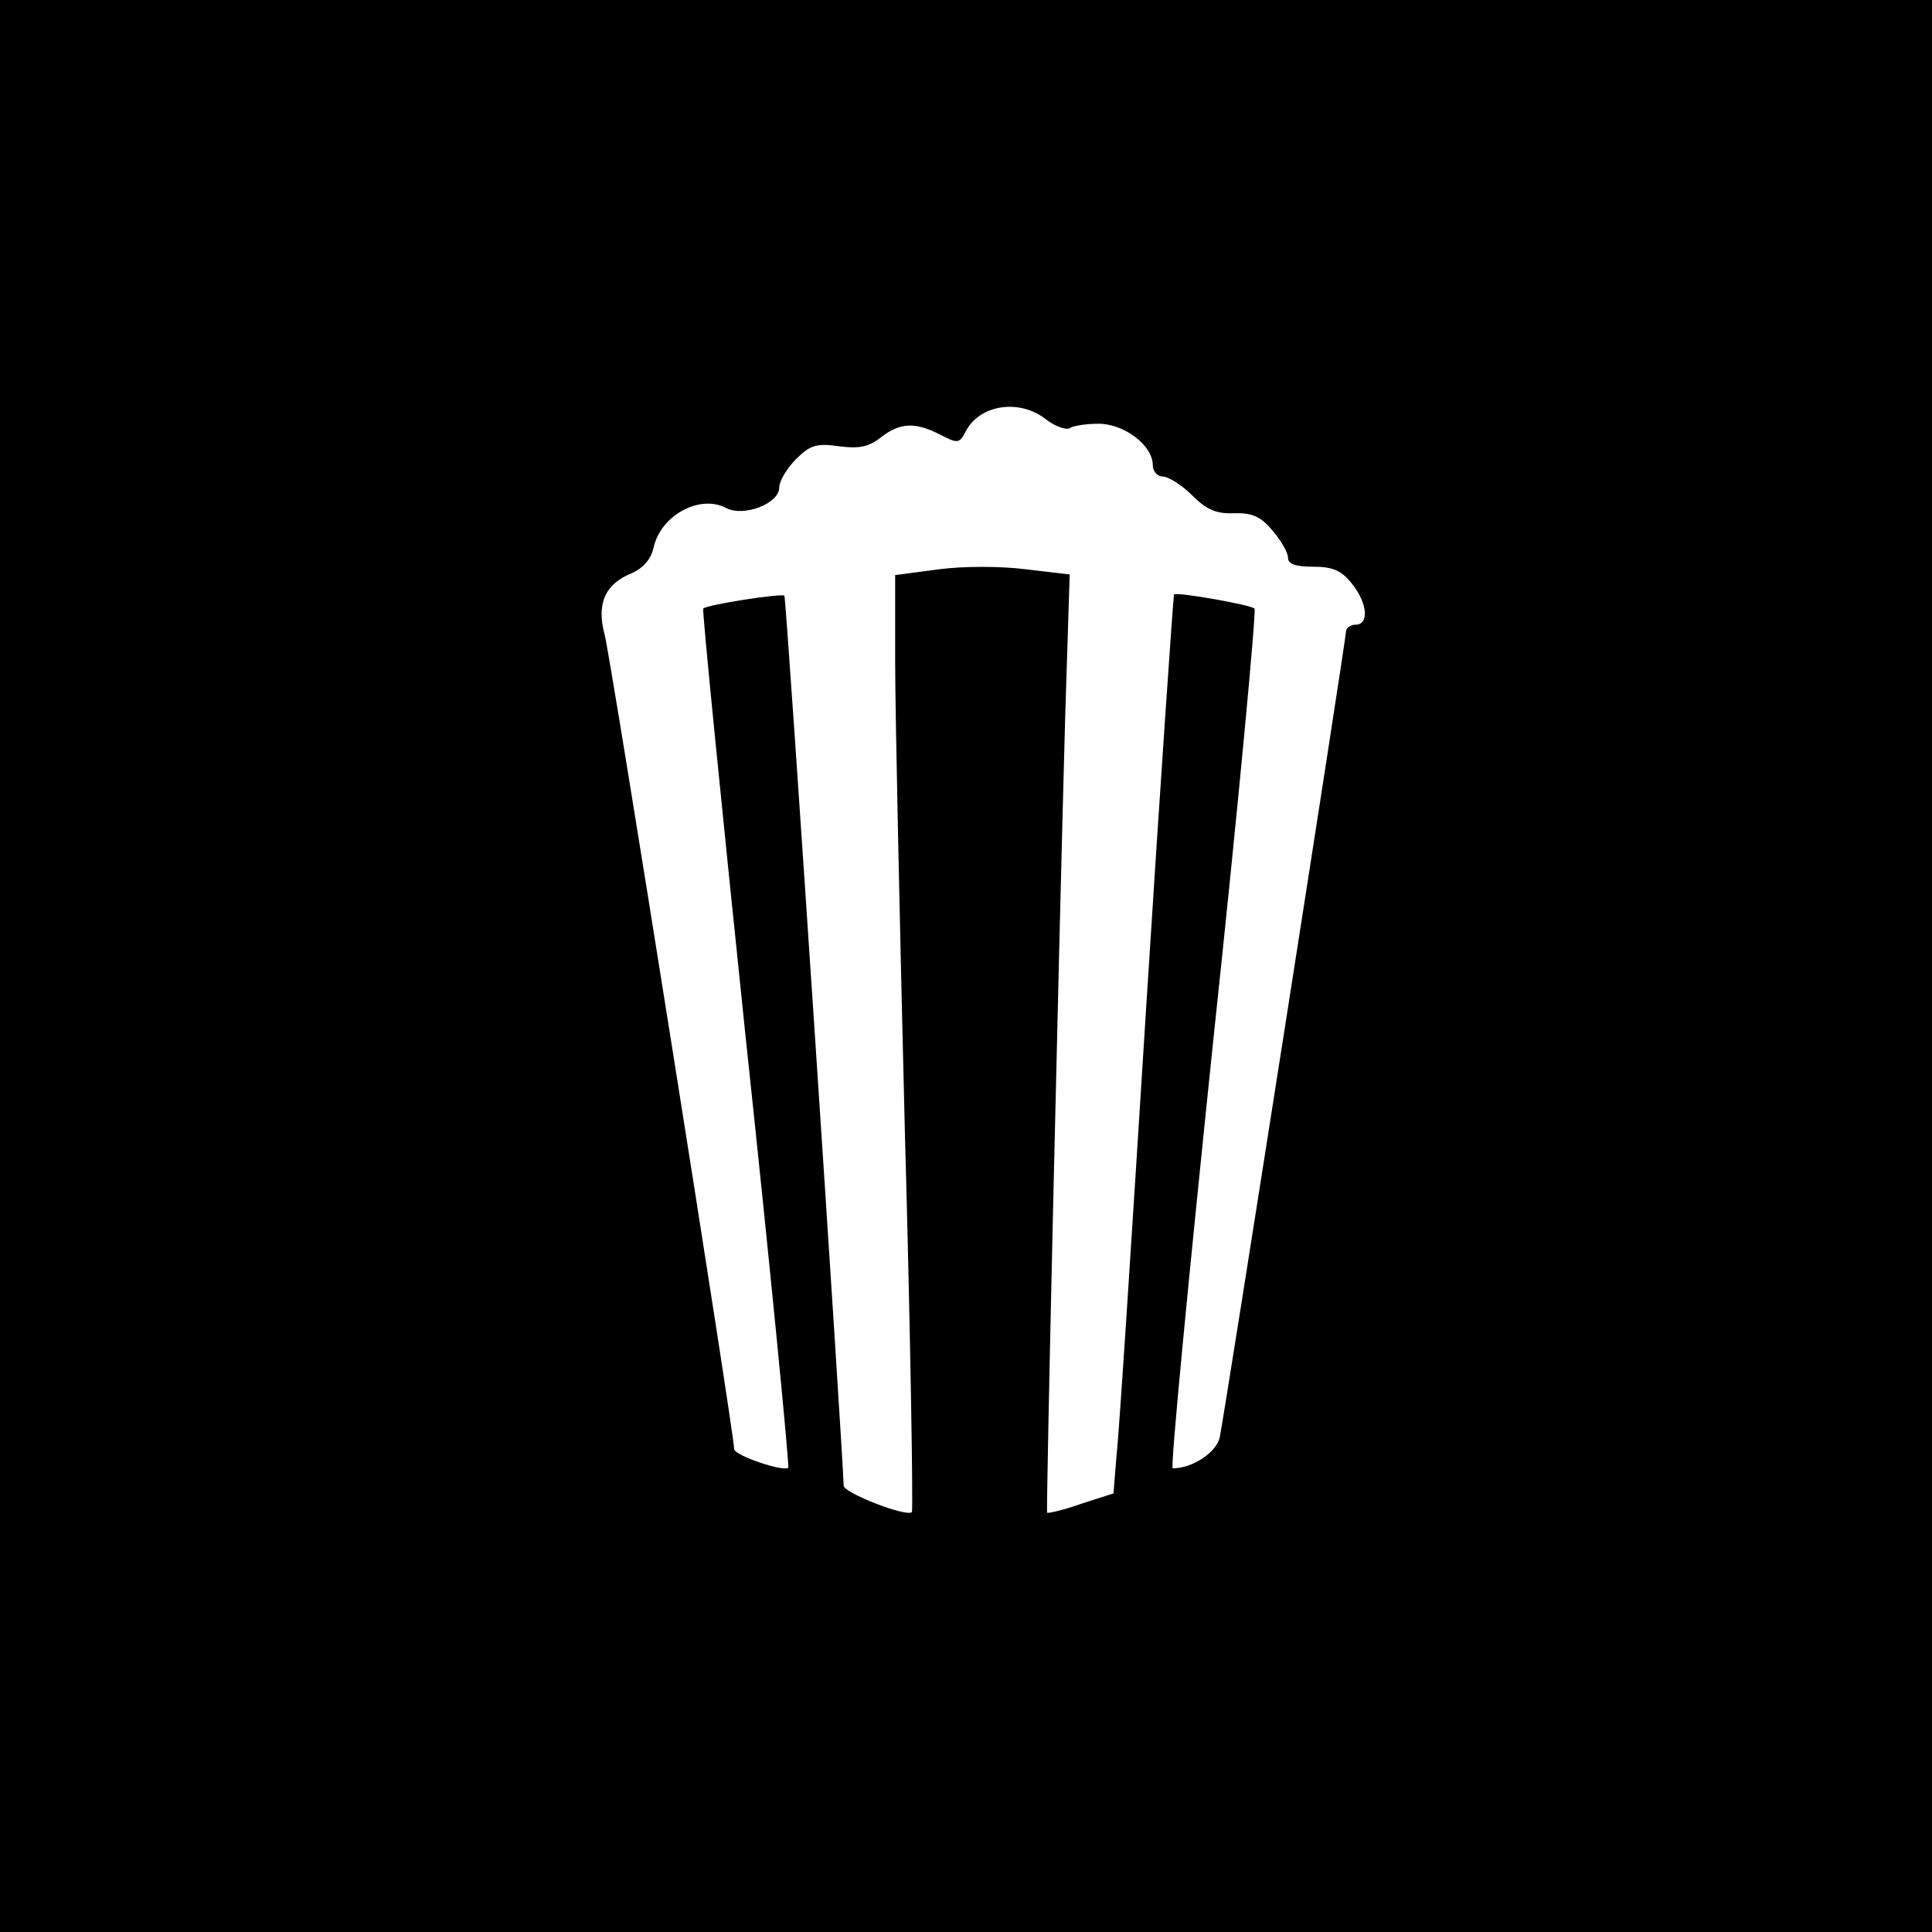
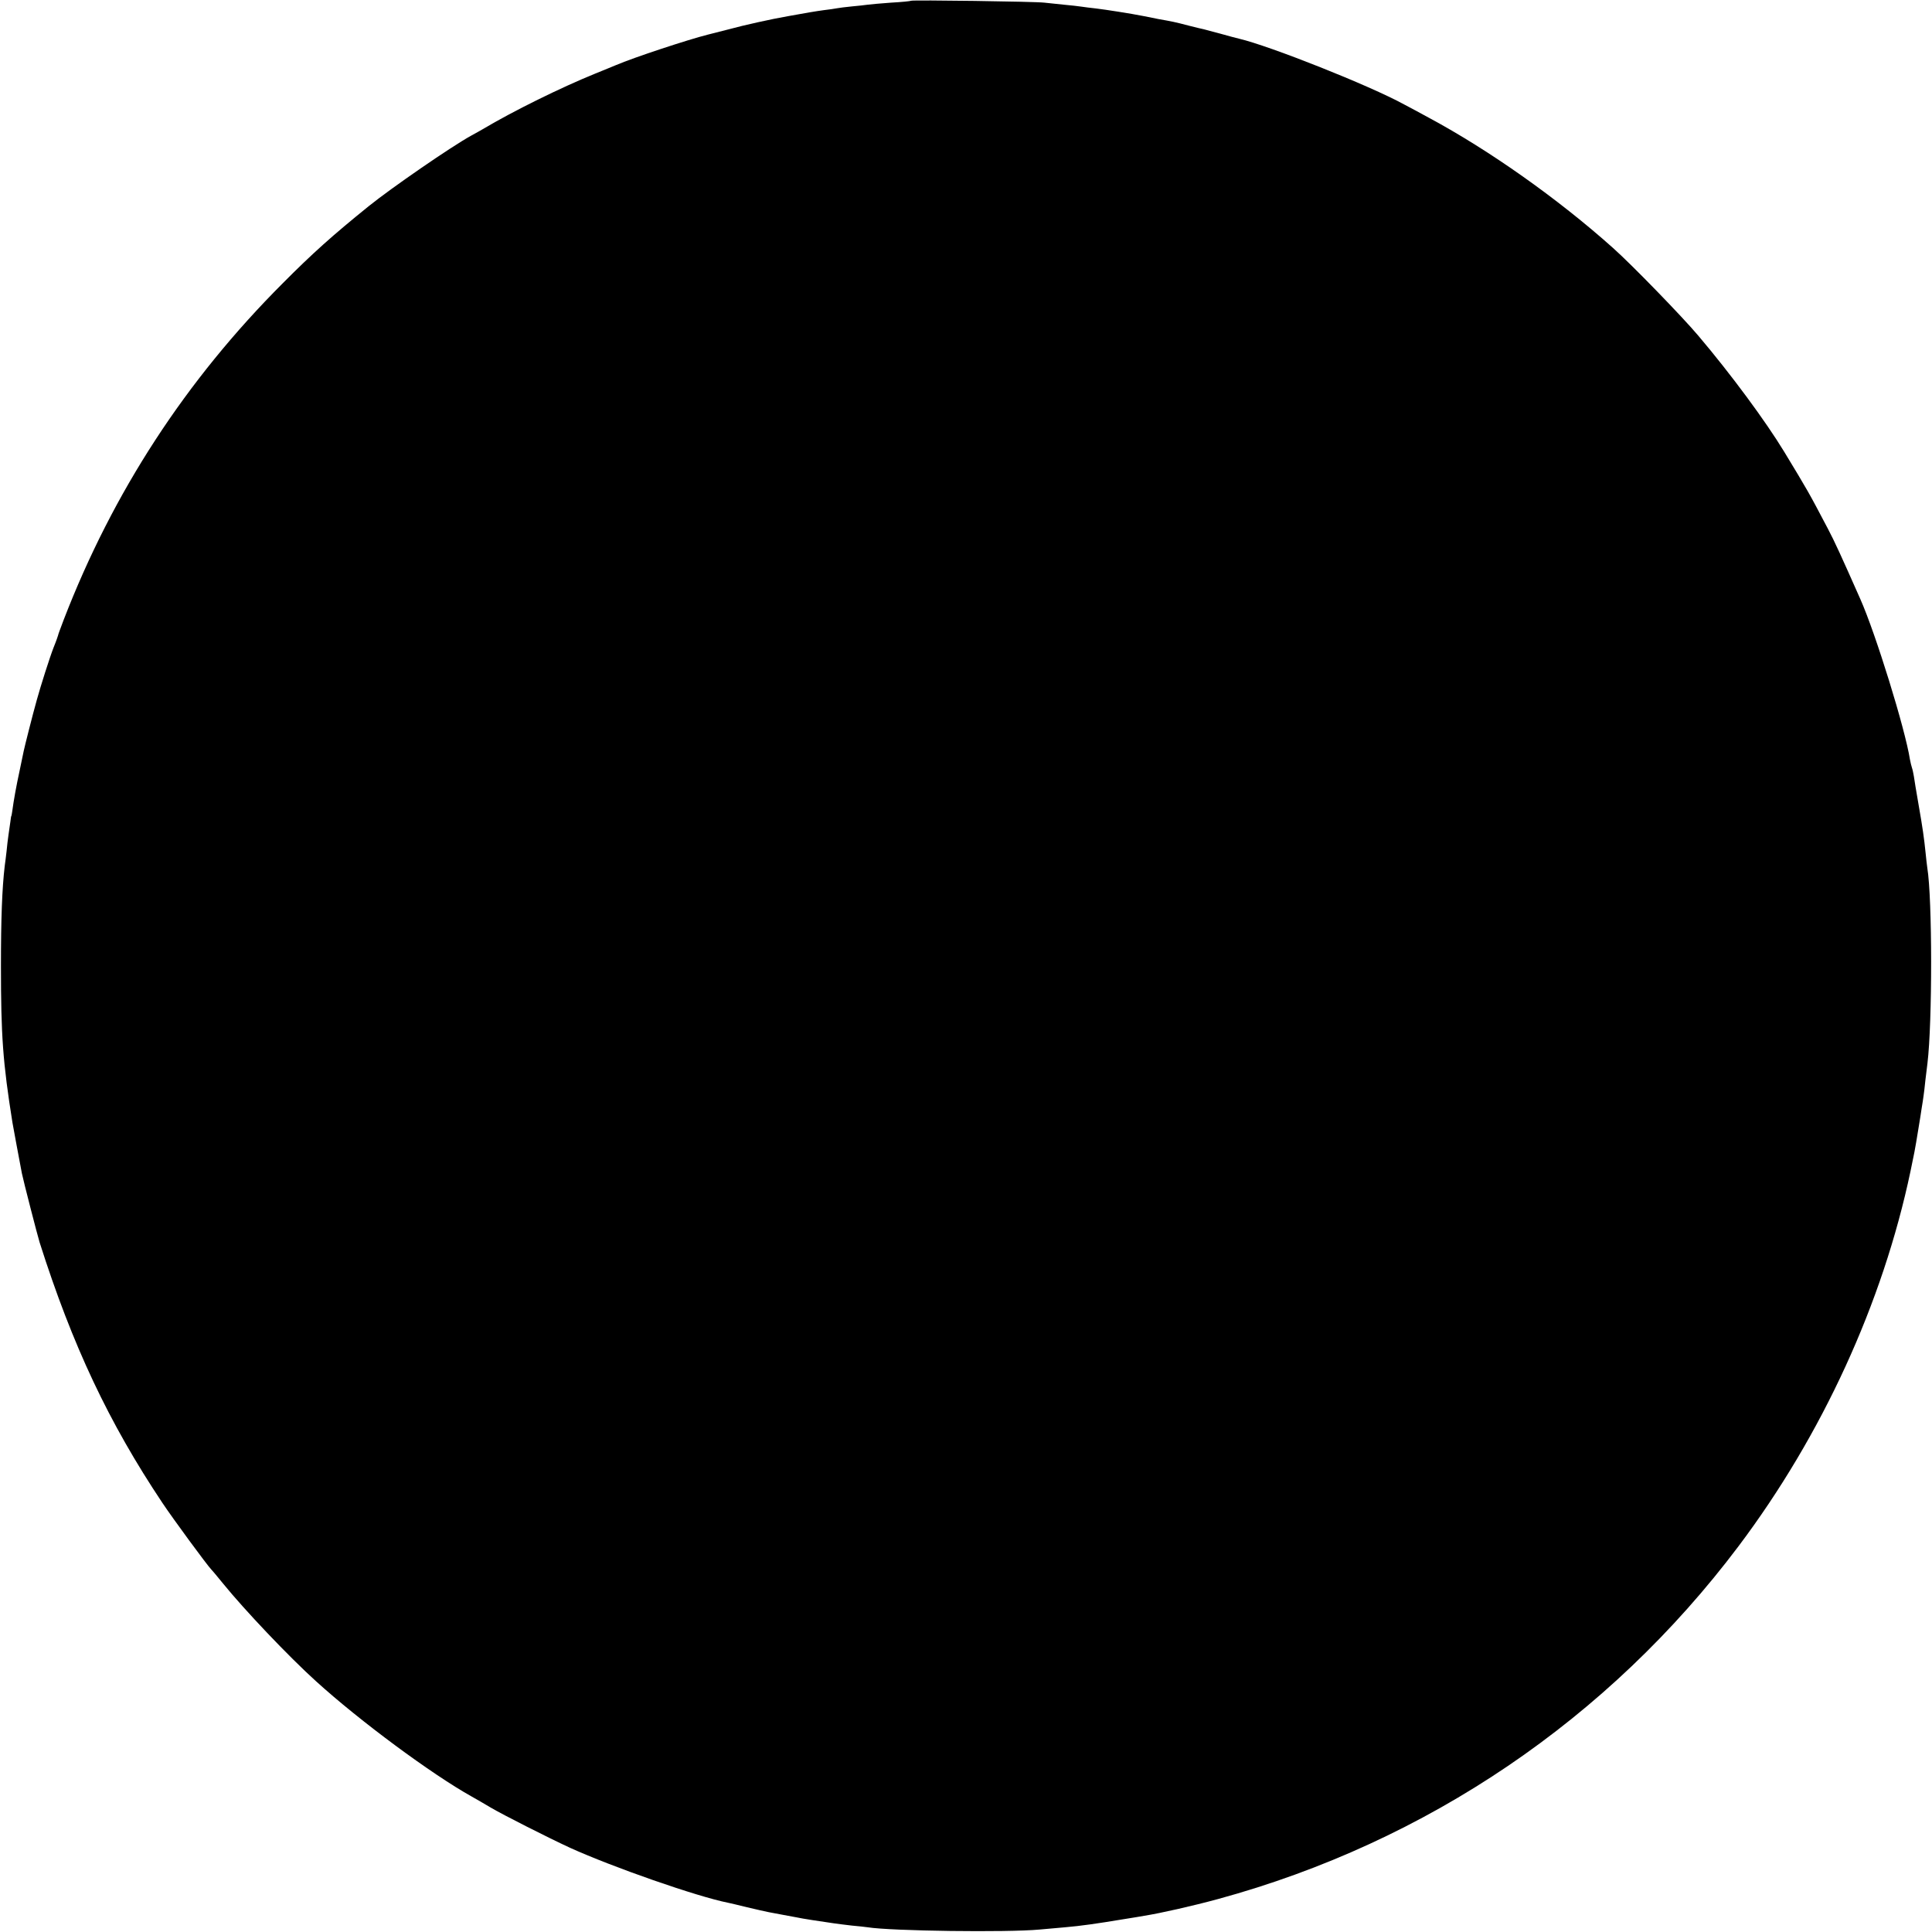
- <svg xmlns="http://www.w3.org/2000/svg" version="1.0" width="300pt" height="300pt" viewBox="0 0 300 300" preserveAspectRatio="xMidYMid meet">
-   <g transform="translate(0,300) scale(0.1,-0.1)" fill="#000000" stroke="none">
-     <path d="M0 1500 l0 -1500 1500 0 1500 0 0 1500 0 1500 -1500 0 -1500 0 0 -1500z m1624 849 c14 -11 31 -17 37 -14 5 4 26 7 45 7 40 0 84 -34 84 -64 0 -10 7 -18 16 -18 8 0 29 -13 45 -29 22 -22 37 -29 65 -28 28 1 42 -5 60 -27 13 -15 24 -34 24 -42 0 -10 12 -14 39 -14 31 0 44 -6 60 -26 25 -31 27 -64 6 -64 -8 0 -15 -5 -15 -11 0 -12 -187 -1206 -196 -1251 -5 -23 -42 -48 -73 -48 -4 0 25 299 63 665 39 365 67 667 64 670 -6 6 -120 26 -125 22 -1 -2 -21 -289 -43 -638 -22 -349 -42 -662 -46 -696 l-5 -62 -50 -16 c-28 -10 -51 -15 -53 -14 -2 4 17 833 28 1235 l7 222 -68 8 c-39 5 -97 5 -135 0 l-68 -9 0 -136 c0 -75 7 -401 15 -725 9 -324 13 -591 11 -594 -9 -8 -106 30 -106 41 -1 51 -89 1379 -92 1382 -4 4 -121 -14 -126 -20 -2 -2 28 -302 66 -667 39 -365 68 -665 66 -667 -7 -7 -84 19 -84 29 0 24 -192 1231 -201 1264 -13 48 0 79 42 96 18 8 30 22 34 40 11 50 72 83 113 61 27 -14 82 7 82 32 0 10 12 30 26 44 22 22 32 25 67 20 31 -4 46 -1 65 14 30 23 53 24 92 4 27 -14 30 -14 40 6 22 41 83 50 124 18z" />
+ <svg xmlns="http://www.w3.org/2000/svg" version="1.0" width="1024pt" height="1024pt" viewBox="0 0 1024 1024" preserveAspectRatio="xMidYMid meet">
+   <g transform="translate(0,1024) scale(0.1,-0.1)" fill="#000000" stroke="none">
+     <path d="M4829 10236 c-2 -2 -50 -7 -106 -10 -55 -4 -112 -9 -125 -11 -12 -2 -50 -6 -83 -9 -33 -3 -69 -8 -80 -10 -11 -2 -42 -7 -70 -10 -44 -6 -85 -13 -190 -32 -86 -15 -231 -47 -315 -70 -52 -13 -102 -26 -110 -28 -100 -25 -392 -121 -485 -161 -16 -7 -66 -27 -110 -45 -182 -74 -432 -197 -597 -295 -9 -5 -36 -21 -59 -33 -106 -58 -426 -279 -545 -375 -192 -155 -300 -252 -454 -407 -516 -516 -901 -1108 -1162 -1784 -17 -45 -31 -82 -30 -83 0 -1 -10 -31 -24 -65 -20 -51 -69 -205 -89 -278 -22 -78 -65 -249 -69 -269 -3 -14 -12 -57 -20 -96 -21 -97 -33 -165 -41 -224 -2 -14 -4 -26 -5 -26 -1 0 -3 -13 -5 -30 -2 -16 -7 -48 -10 -70 -3 -22 -8 -60 -10 -85 -3 -25 -7 -61 -10 -80 -14 -119 -20 -280 -20 -530 0 -368 10 -511 61 -830 5 -30 35 -190 50 -269 7 -36 83 -331 94 -366 174 -547 367 -956 651 -1381 56 -84 236 -329 260 -354 8 -8 35 -41 62 -74 112 -138 346 -385 492 -517 231 -210 615 -494 825 -611 25 -14 70 -40 100 -58 64 -38 309 -162 422 -214 225 -102 671 -258 837 -291 9 -2 54 -12 101 -24 47 -11 99 -23 115 -26 17 -3 53 -10 80 -15 28 -5 59 -11 70 -13 20 -5 131 -22 195 -31 19 -3 62 -8 95 -12 33 -3 71 -7 84 -9 124 -20 740 -28 911 -12 47 4 108 10 135 12 83 7 173 20 305 42 52 8 104 17 115 19 88 14 256 52 392 89 1106 302 2069 955 2757 1869 444 590 765 1290 912 1988 19 91 26 127 30 153 3 17 9 55 14 85 5 30 12 73 15 95 4 22 8 51 10 65 2 14 7 52 10 85 4 33 9 74 11 90 26 215 26 873 -1 1036 -2 13 -6 49 -9 79 -8 78 -15 129 -38 260 -11 63 -22 129 -24 145 -3 17 -7 37 -10 45 -3 8 -8 29 -11 45 -25 161 -182 668 -263 850 -101 228 -137 307 -172 373 -104 198 -107 202 -231 407 -99 163 -283 412 -455 615 -85 101 -355 379 -453 466 -292 261 -656 518 -974 689 -49 27 -109 59 -132 71 -184 101 -714 311 -876 349 -12 3 -56 14 -97 26 -41 11 -82 22 -90 24 -8 1 -42 10 -75 18 -33 9 -71 18 -85 21 -14 3 -50 10 -80 15 -30 6 -66 13 -80 16 -65 13 -200 34 -250 40 -30 3 -66 8 -80 10 -14 2 -54 7 -90 10 -36 4 -83 9 -105 11 -47 6 -701 15 -706 10z" />
  </g>
</svg>
